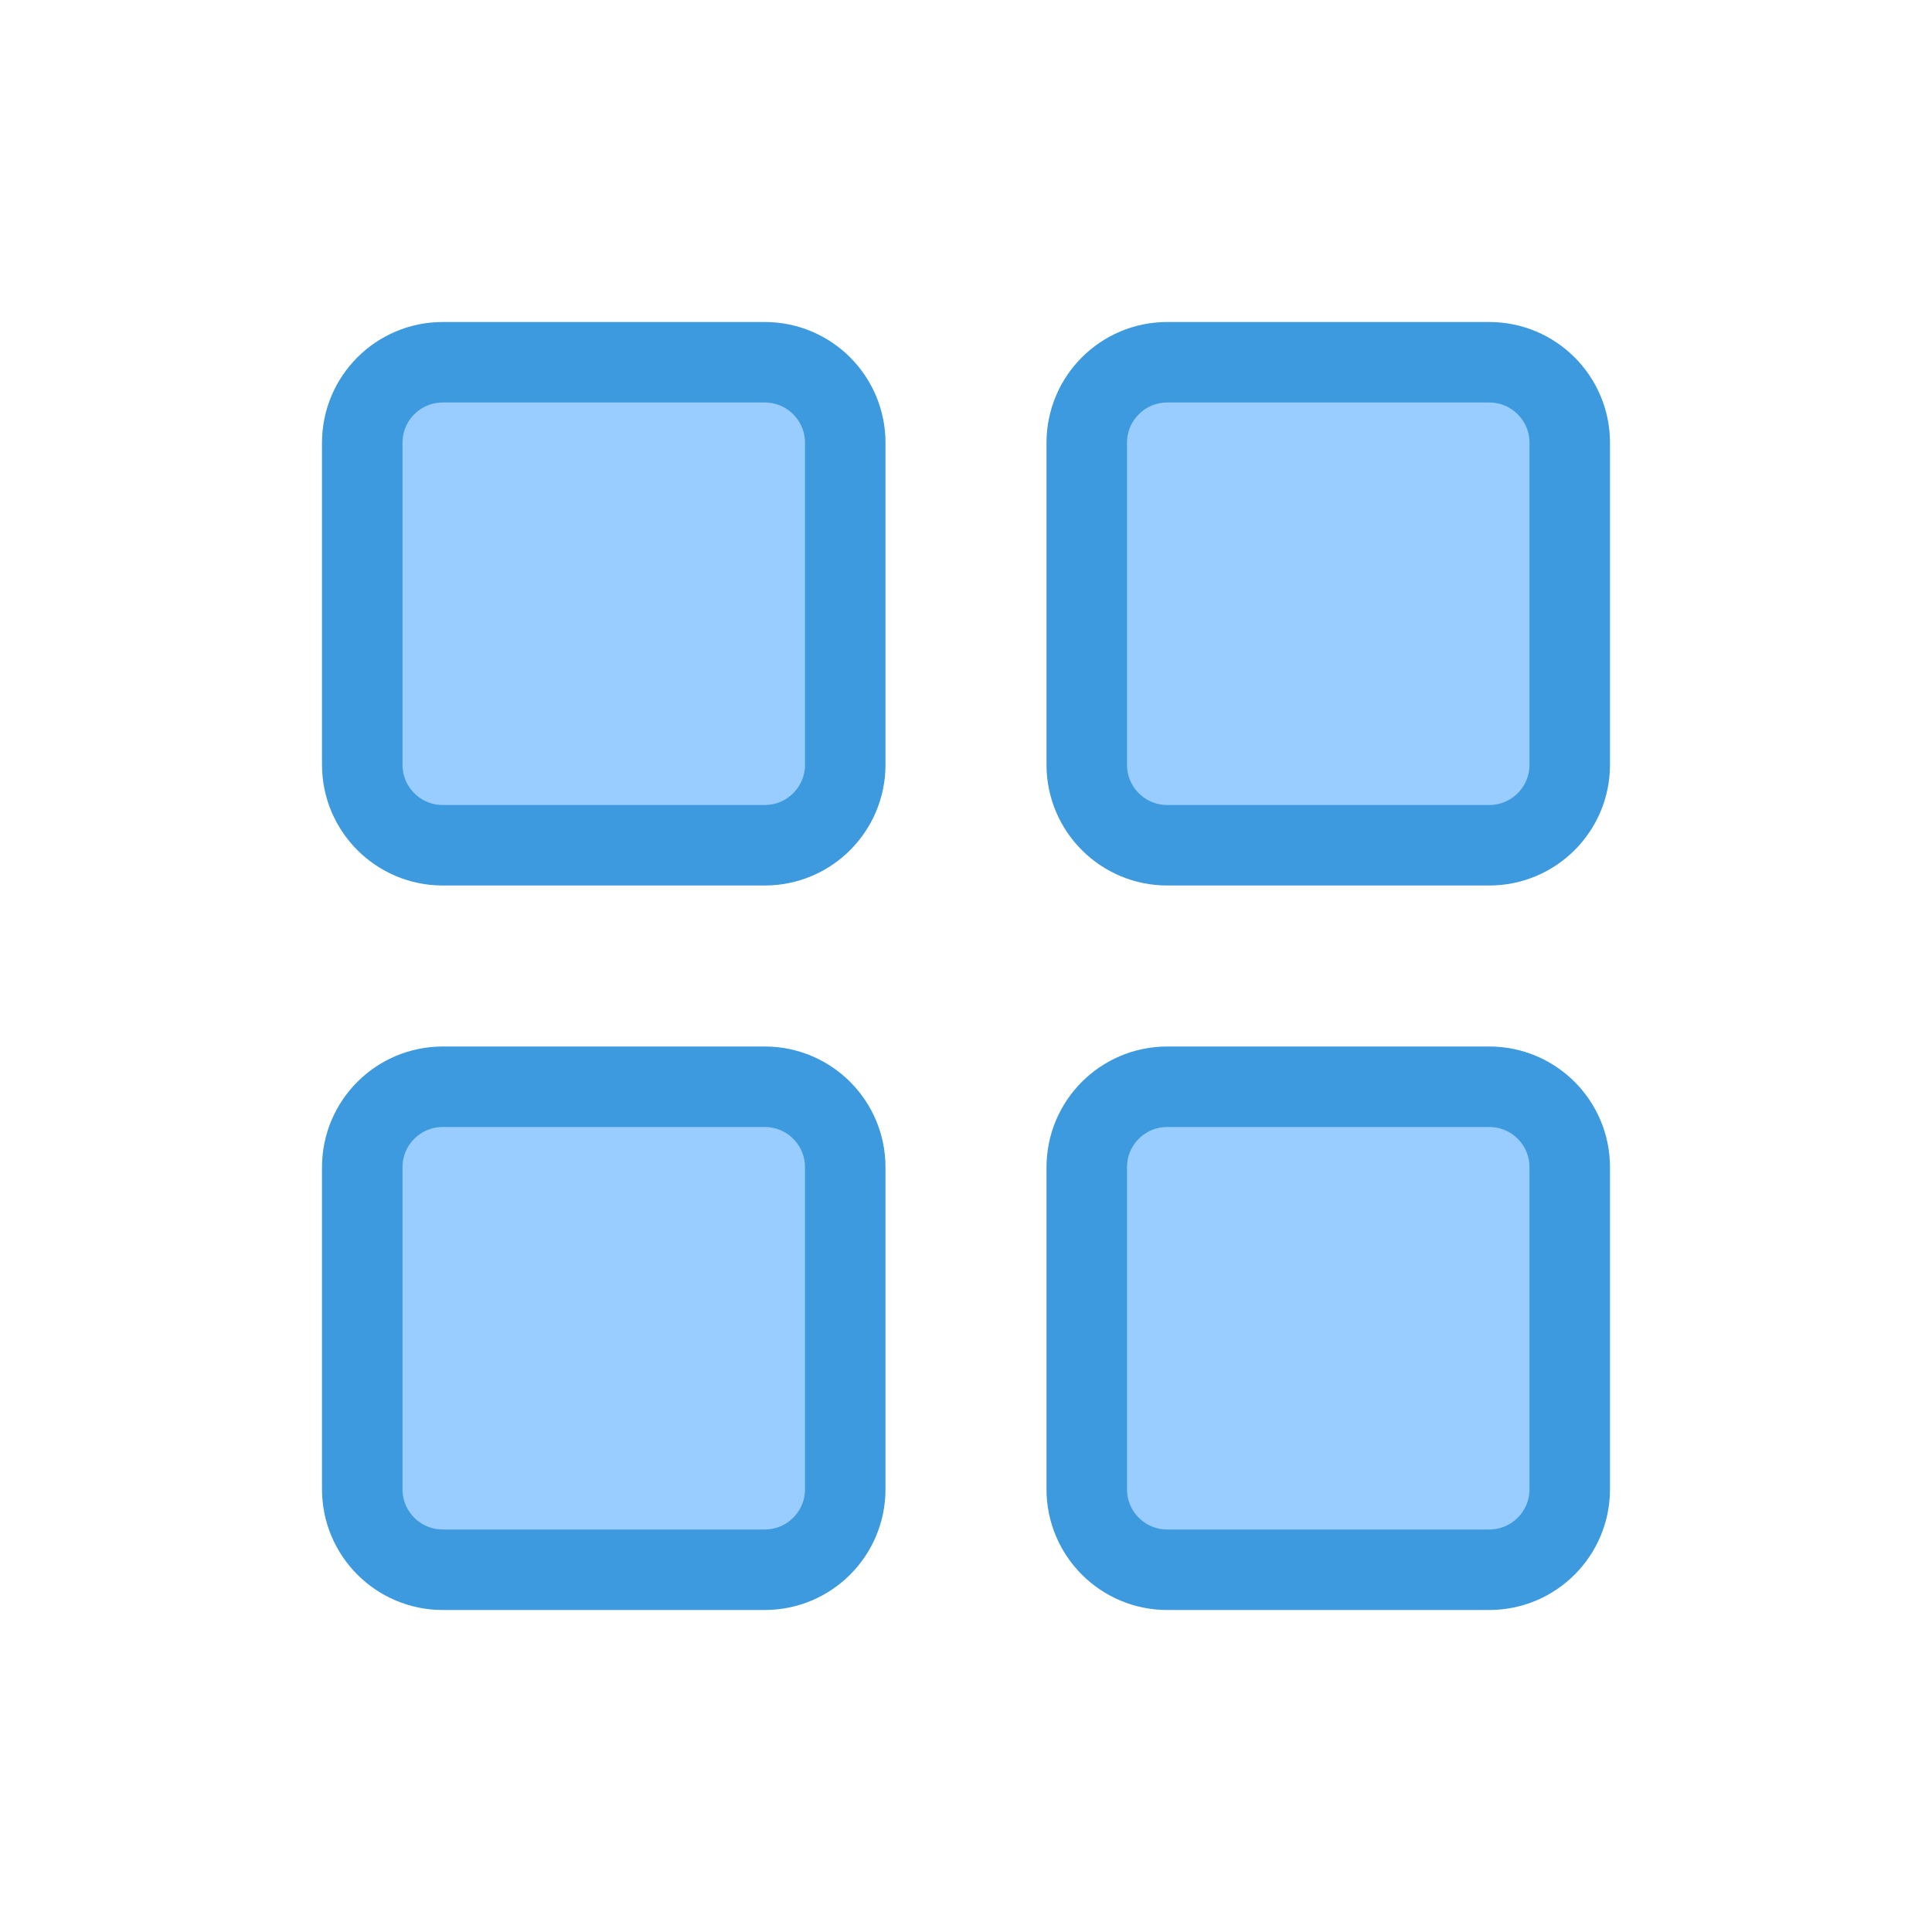
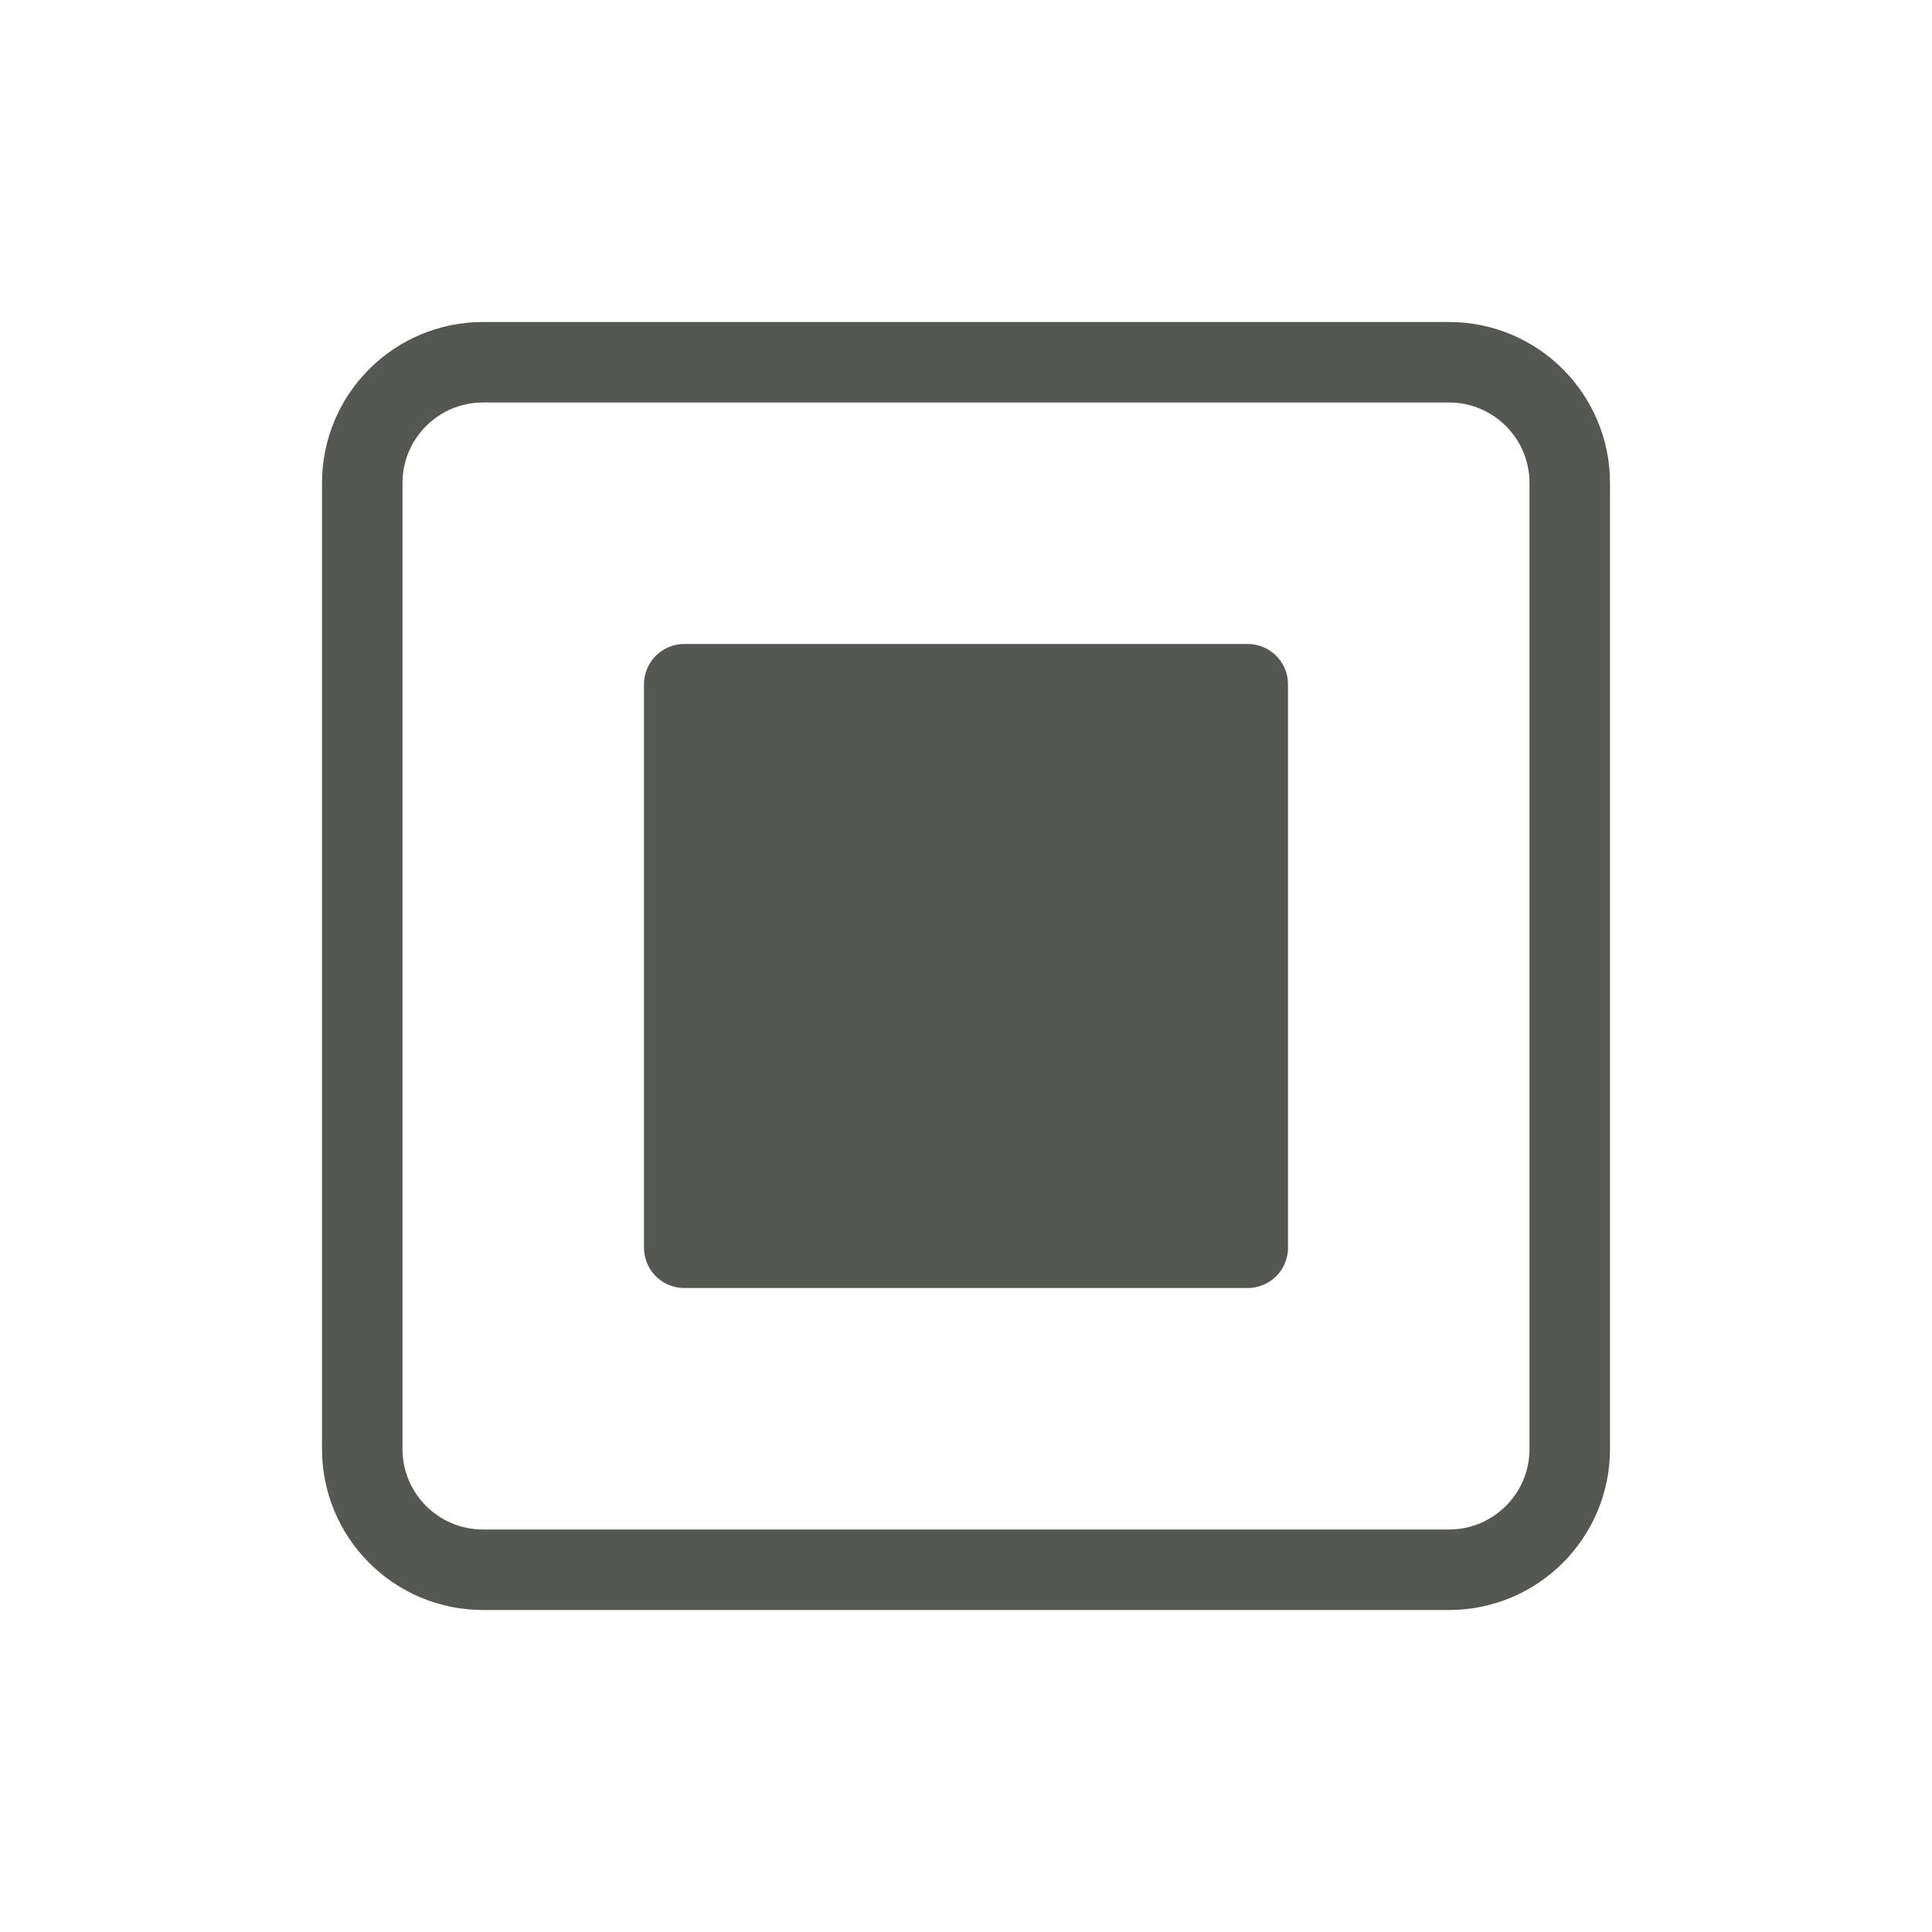
- <svg xmlns="http://www.w3.org/2000/svg" xmlns:xlink="http://www.w3.org/1999/xlink" width="24" height="24" viewBox="0 0 24 24" version="1.1" id="svg5" xml:space="preserve">
+ <svg xmlns="http://www.w3.org/2000/svg" width="24" height="24" viewBox="0 0 24 24" version="1.1" id="svg5" xml:space="preserve">
  <defs id="defs2" />
+   <g id="layer1" style="display:inline" />
  <g id="layer3">
-     <rect style="display:none;fill:none;fill-opacity:1;stroke:#5b5b5b;stroke-dasharray:none;stroke-dashoffset:1;stroke-opacity:1;paint-order:fill markers stroke" id="rect297" width="7" height="7" x="3.5" y="3.5" ry="1" />
-     <rect style="fill:#99ccff;fill-opacity:1;stroke:#3e9ade;stroke-dasharray:none;stroke-dashoffset:1;stroke-opacity:1;paint-order:fill markers stroke" id="rect2019" width="6" height="6" x="4.5" y="4.5" ry="1" />
-     <use x="0" y="0" xlink:href="#rect297" id="use2122" transform="translate(10)" />
-     <use x="0" y="0" xlink:href="#rect2019" id="use2124" transform="translate(9)" />
-     <use x="0" y="0" xlink:href="#rect297" id="use2126" transform="translate(0,10)" />
-     <use x="0" y="0" xlink:href="#rect2019" id="use2128" transform="translate(0,9)" />
-     <use x="0" y="0" xlink:href="#rect297" id="use2130" transform="translate(10,10)" />
-     <use x="0" y="0" xlink:href="#rect2019" id="use2132" transform="translate(9,9)" />
+     <rect style="fill:none;fill-opacity:1;stroke:#555753;stroke-dasharray:none;stroke-dashoffset:1;stroke-opacity:1;paint-order:fill markers stroke" id="rect297" width="15" height="15" x="4.5" y="4.5" ry="1.5" />
+     <path style="fill:#555753;stroke:#555753;stroke-linecap:round;stroke-linejoin:round;stroke-dashoffset:1;paint-order:fill markers stroke" d="m 8.5,15.5 h 7 v -7 h -7 z" id="path355" />
  </g>
</svg>
